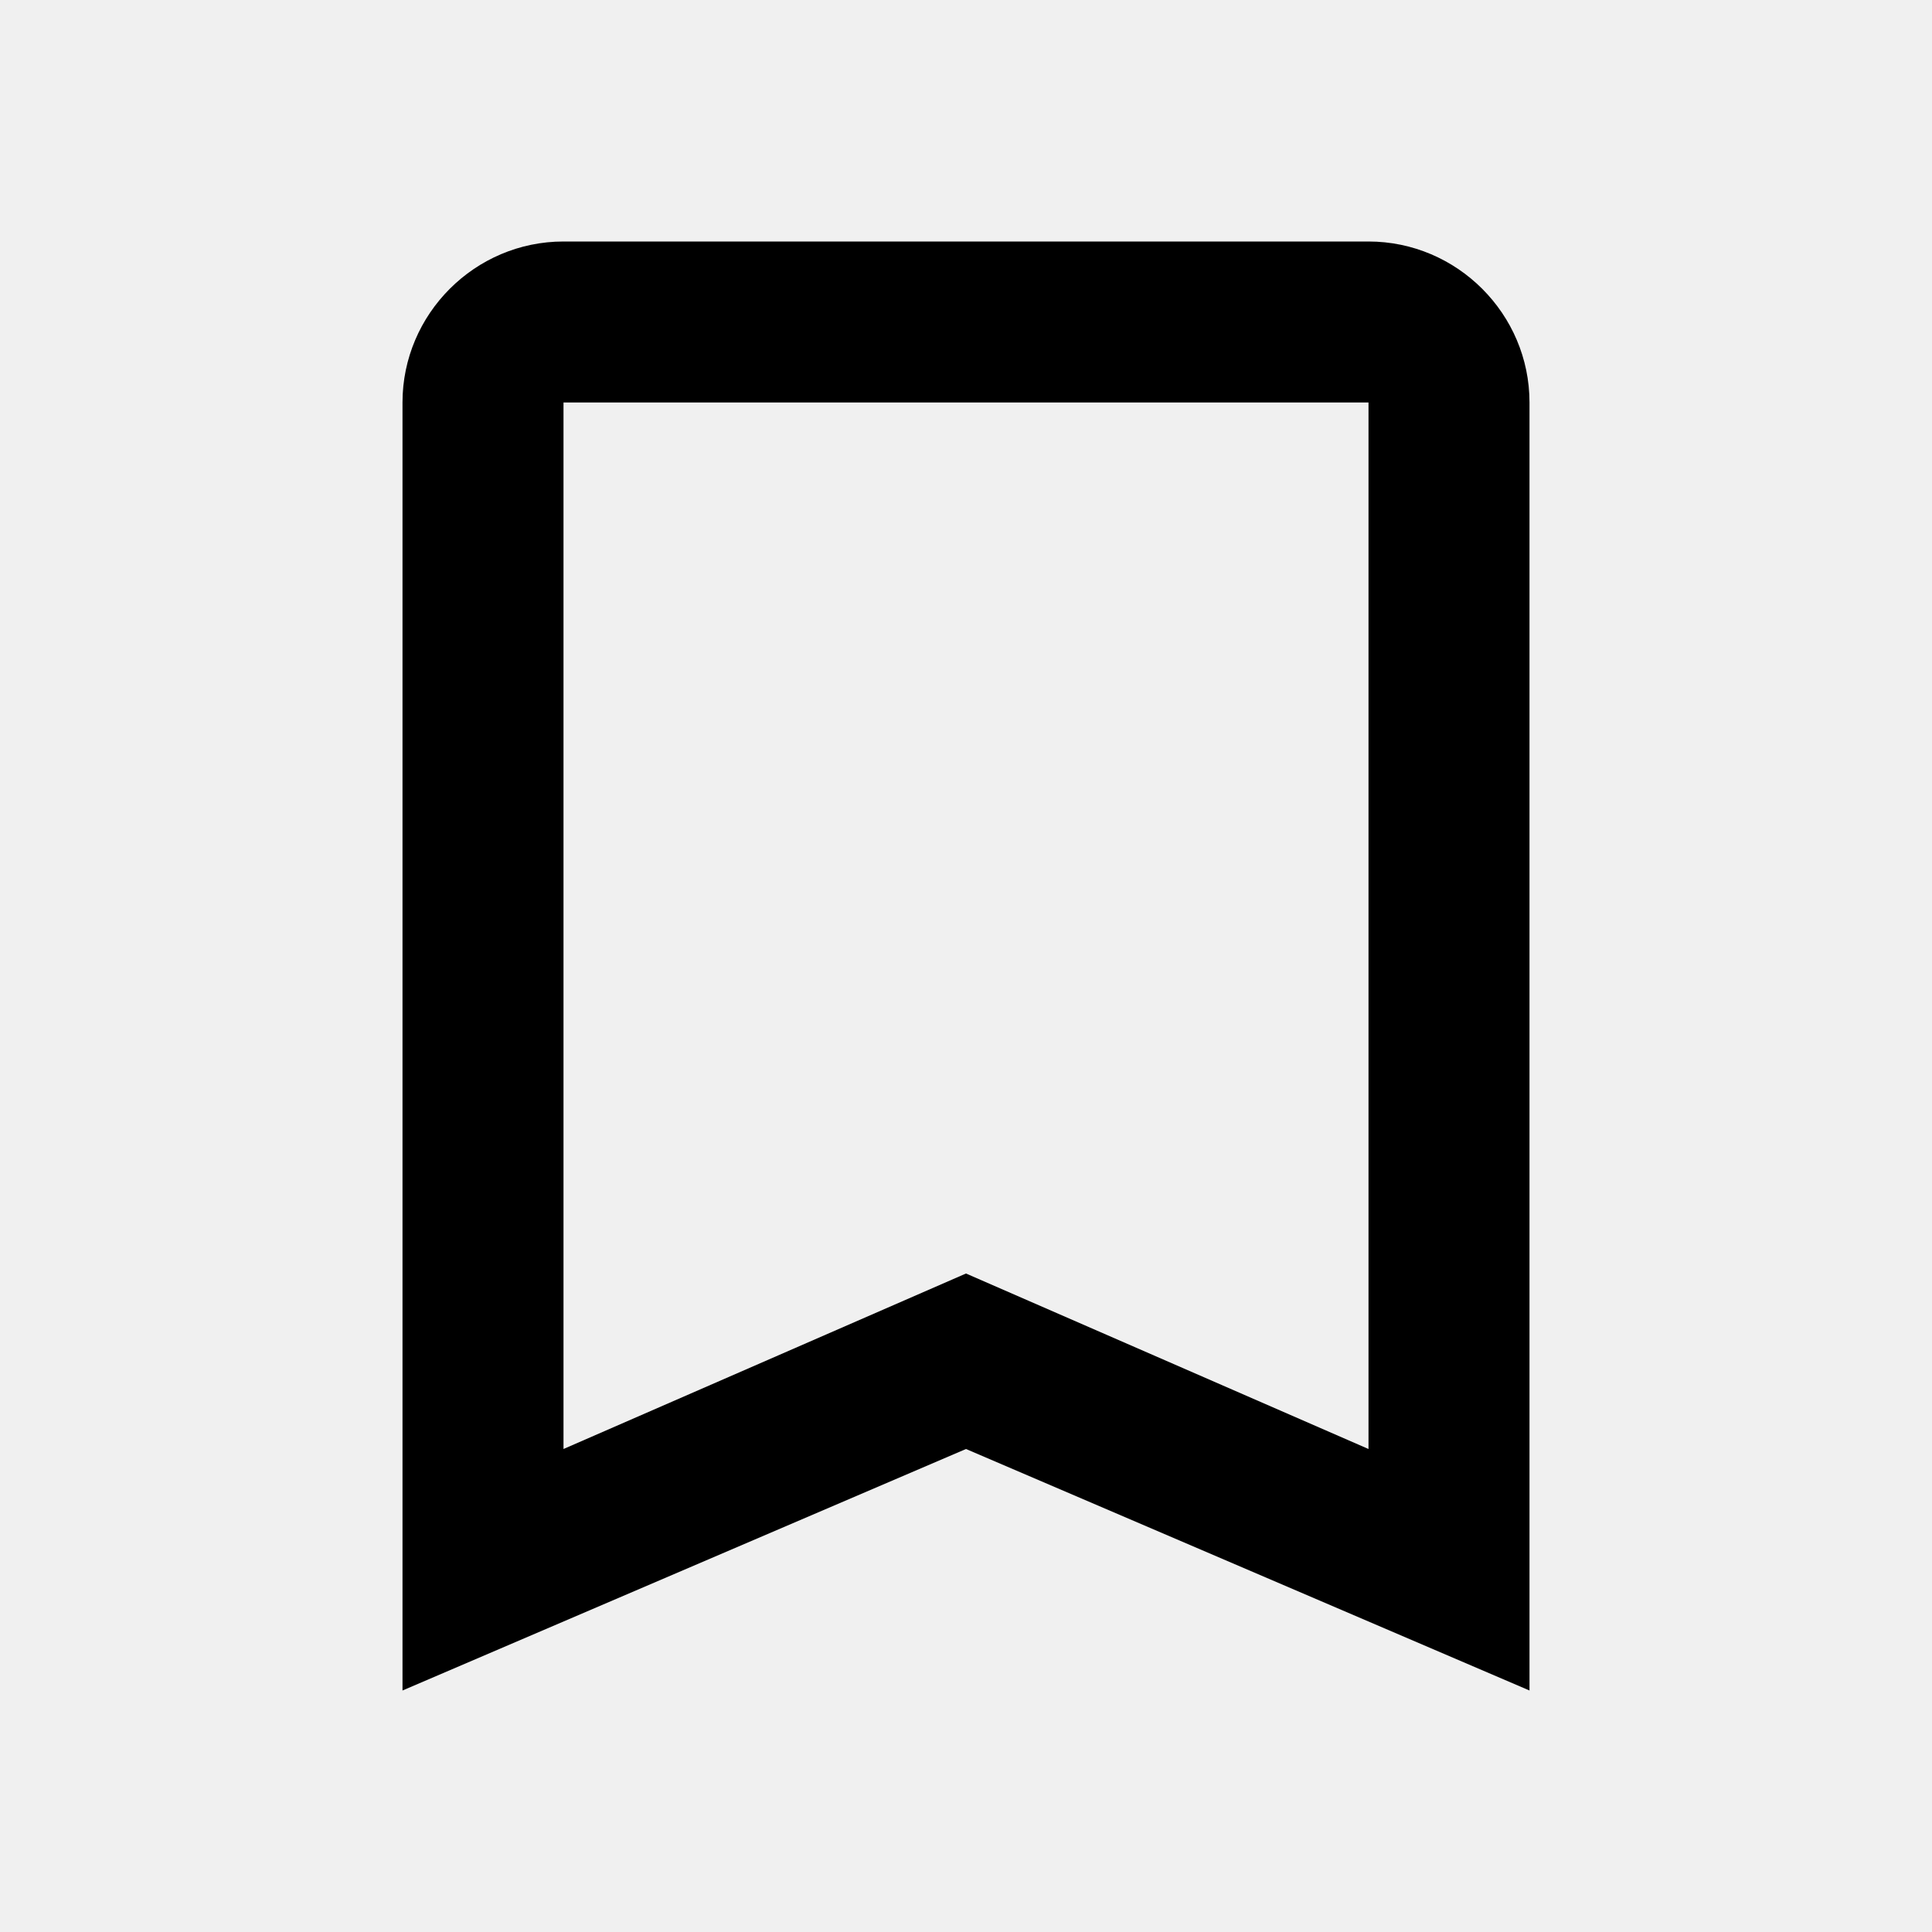
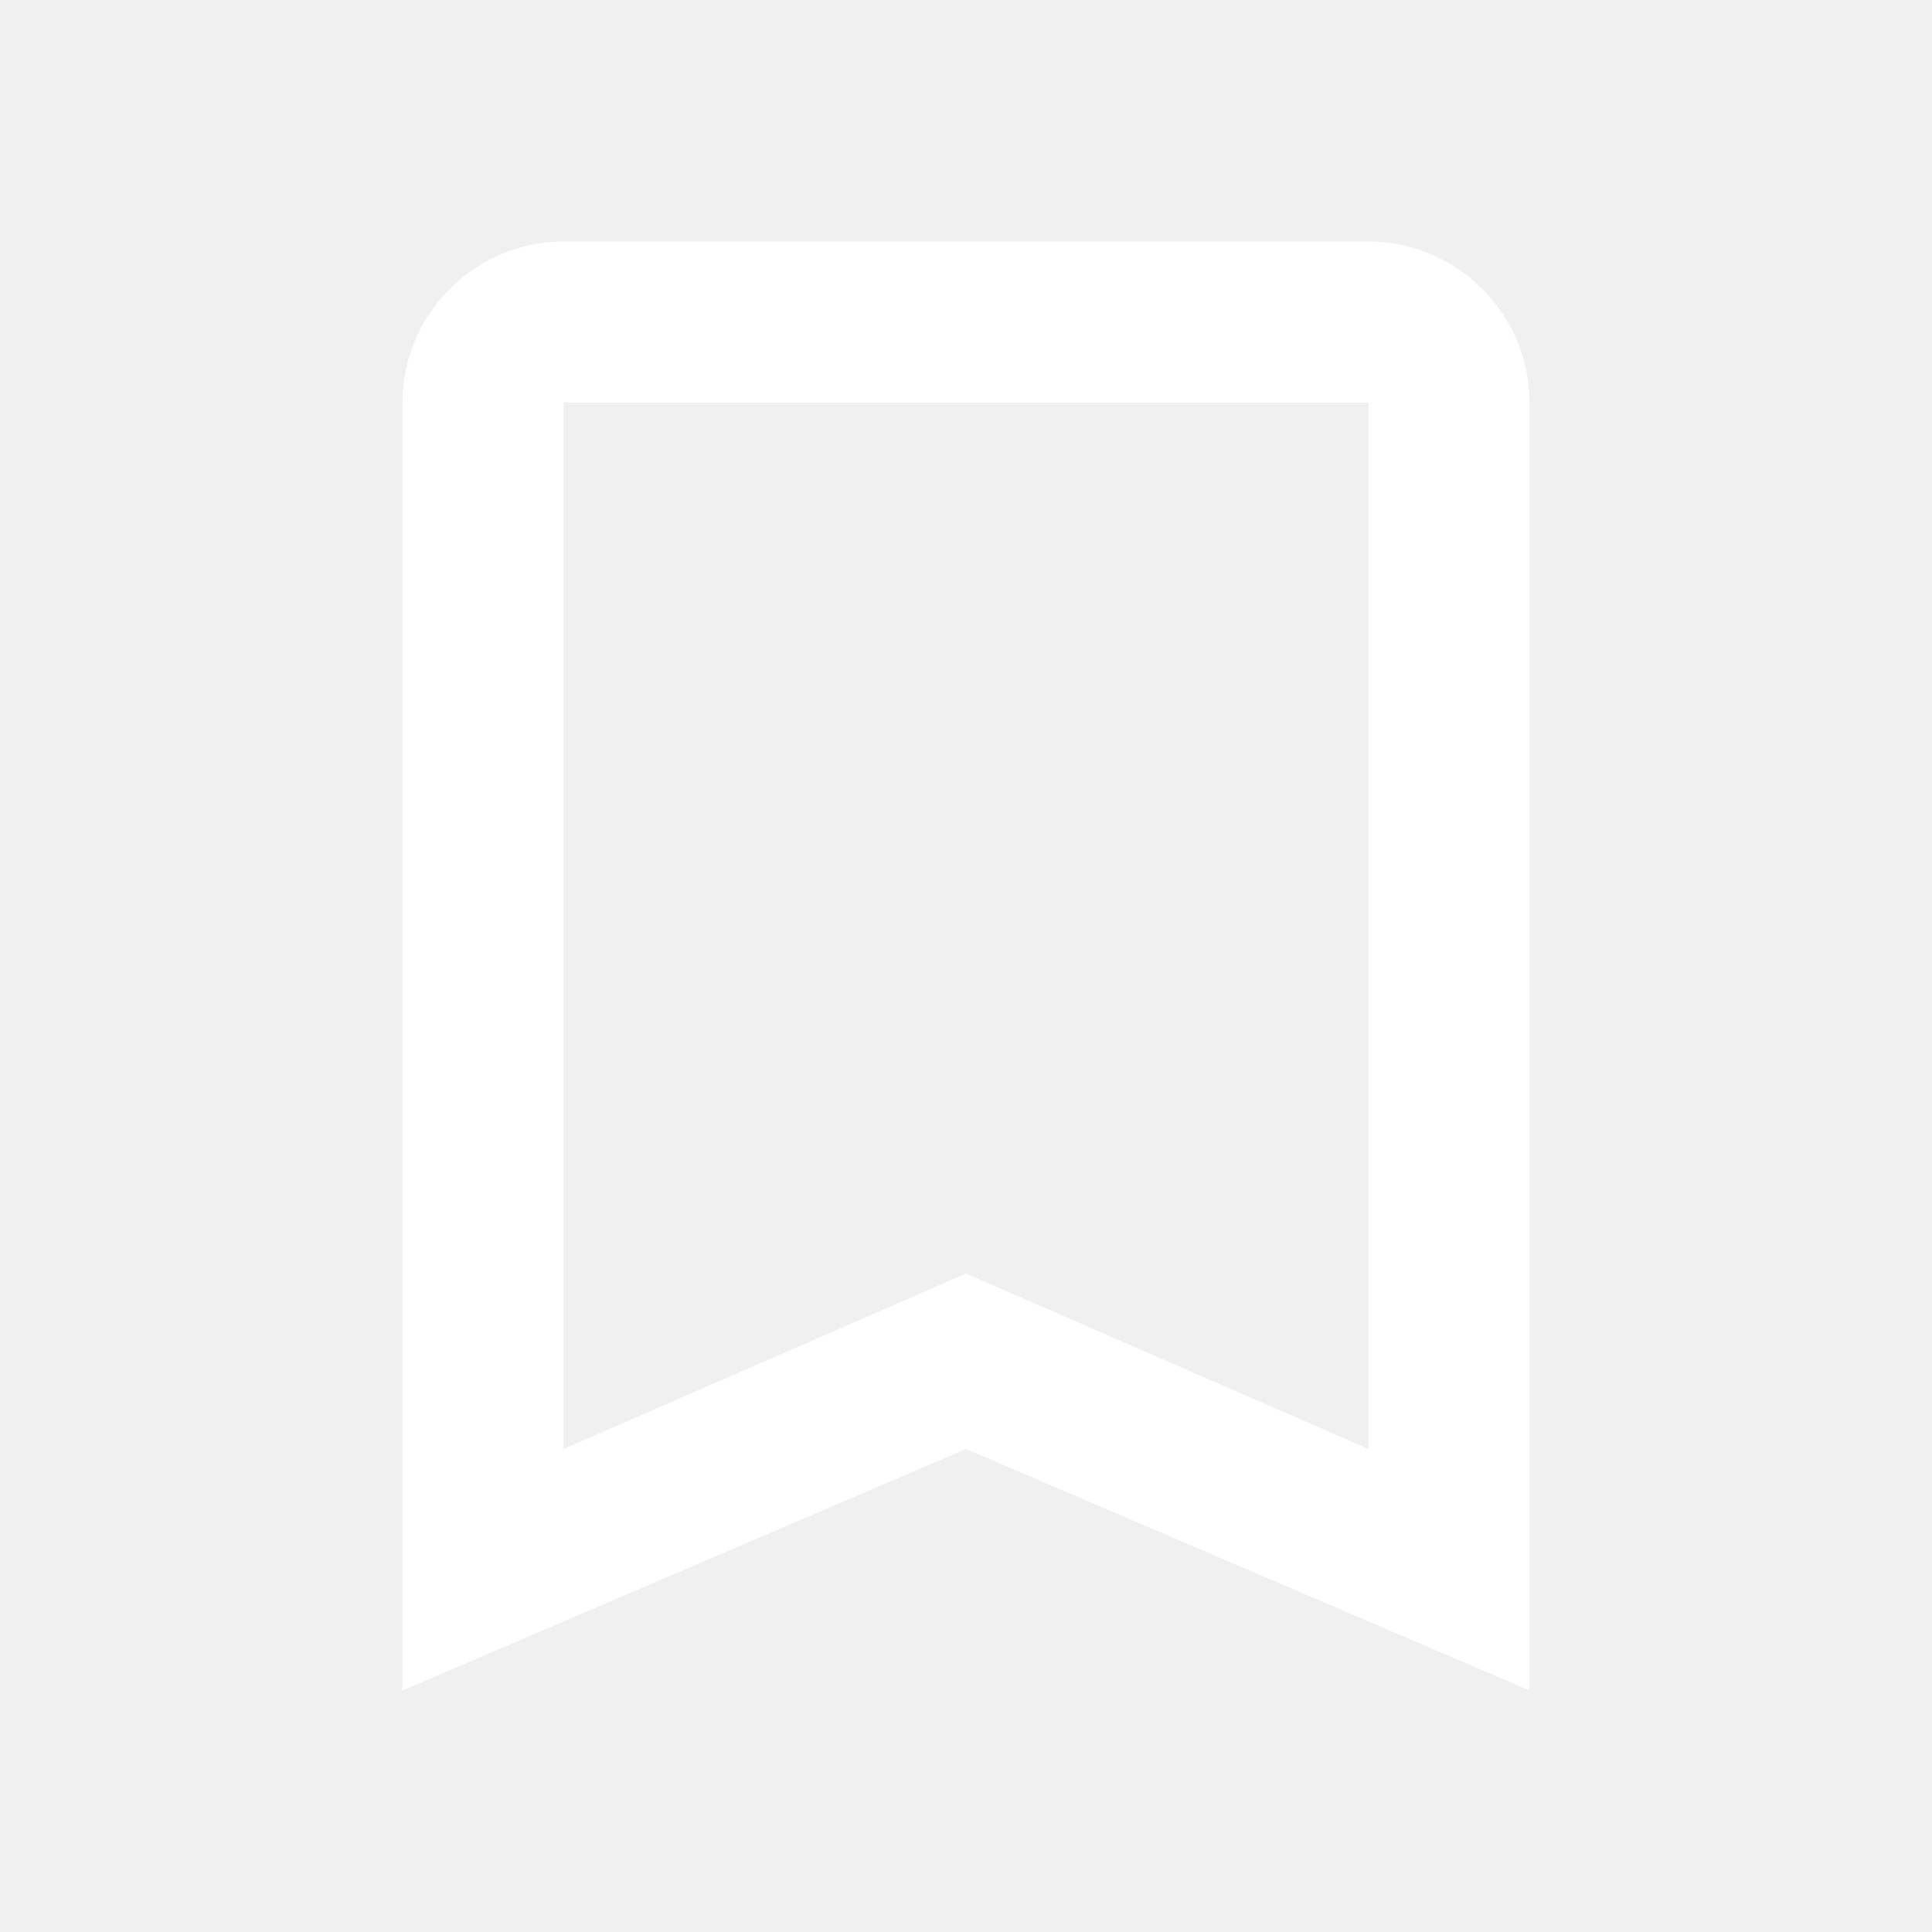
- <svg xmlns="http://www.w3.org/2000/svg" height="24px" viewBox="0 0 24 24" width="24px" fill="#000000">
+ <svg xmlns="http://www.w3.org/2000/svg" height="24px" viewBox="0 0 24 24" width="24px" fill="white">
  <path d="M0 0h24v24H0V0z" fill="none" />
  <path d="M17 3H7c-1.1 0-2 .9-2 2v16l7-3 7 3V5c0-1.1-.9-2-2-2zm0 15l-5-2.18L7 18V5h10v13z" />
</svg>
